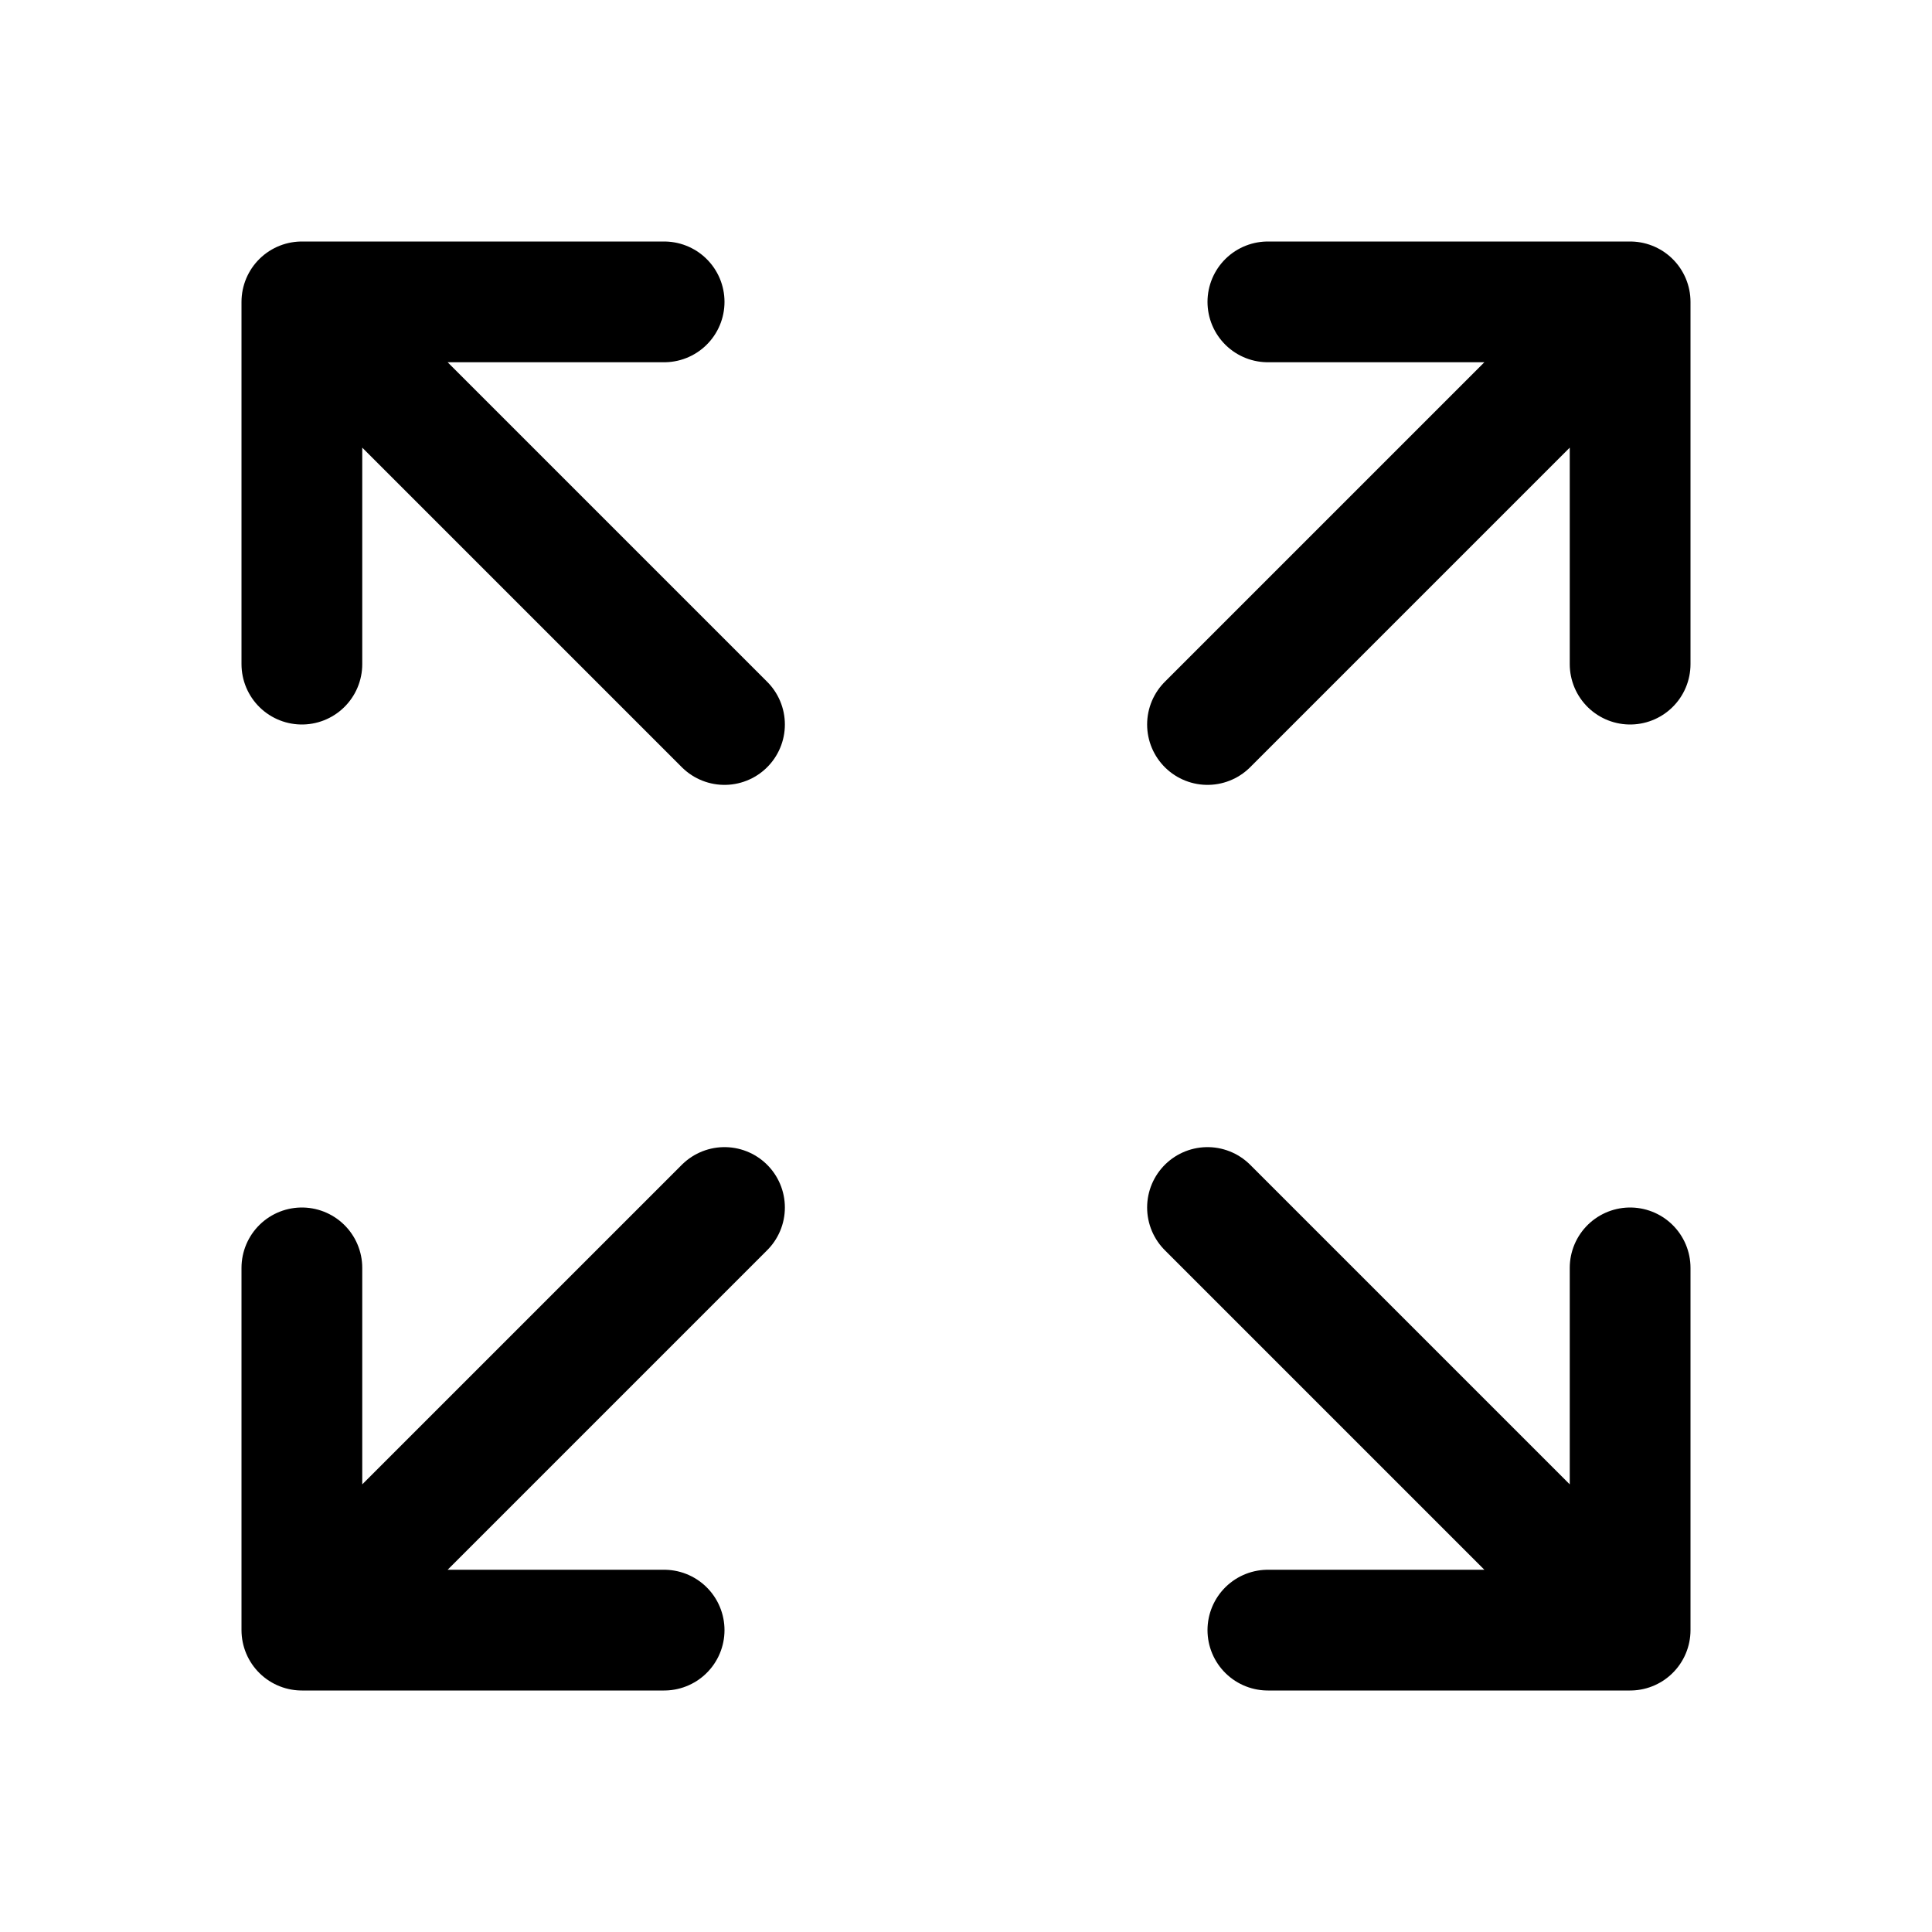
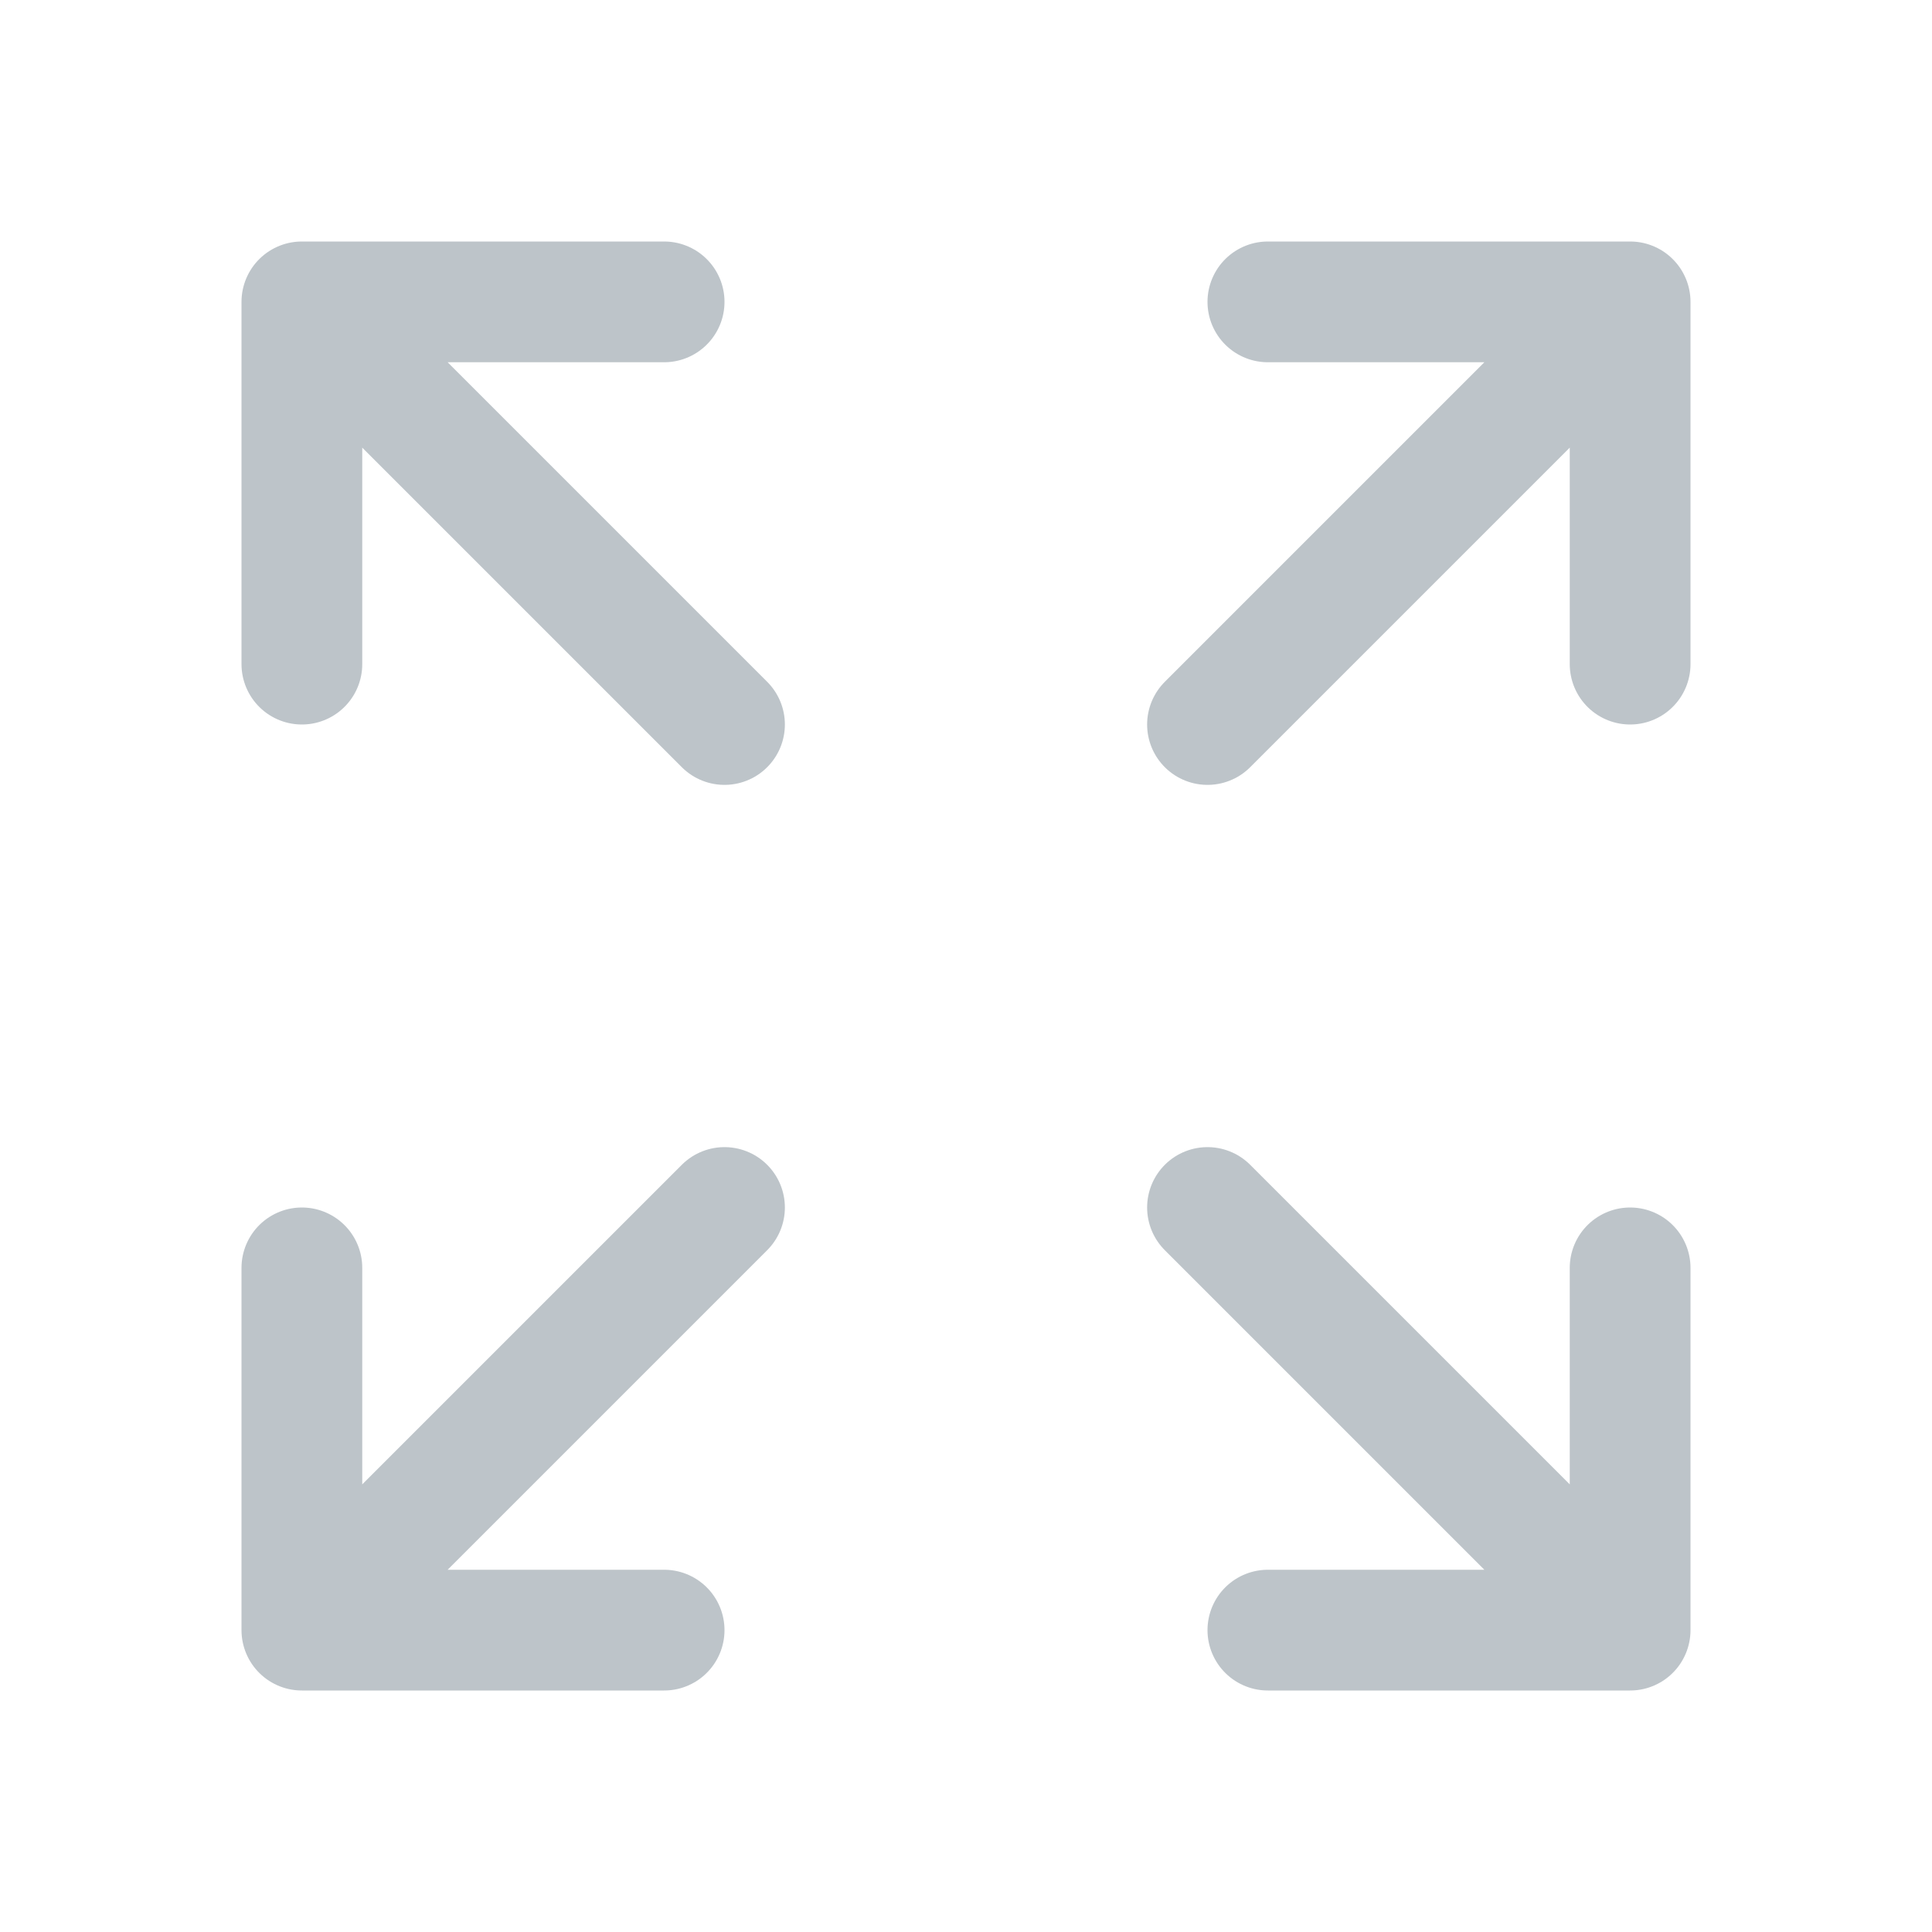
- <svg xmlns="http://www.w3.org/2000/svg" fill="none" viewBox="0 0 24 24" stroke-width="1.5" stroke="currentColor" class="size-6">
+ <svg xmlns="http://www.w3.org/2000/svg" fill="none" viewBox="0 0 24 24" stroke-width="1.5" stroke="#bdc4c9" class="size-6">
  <path stroke-linecap="round" stroke-linejoin="round" d="M3.75 3.75v4.5m0-4.5h4.5m-4.5 0L9 9M3.75 20.25v-4.5m0 4.5h4.5m-4.5 0L9 15M20.25 3.75h-4.5m4.5 0v4.5m0-4.5L15 9m5.25 11.25h-4.5m4.5 0v-4.5m0 4.5L15 15" />
</svg>
